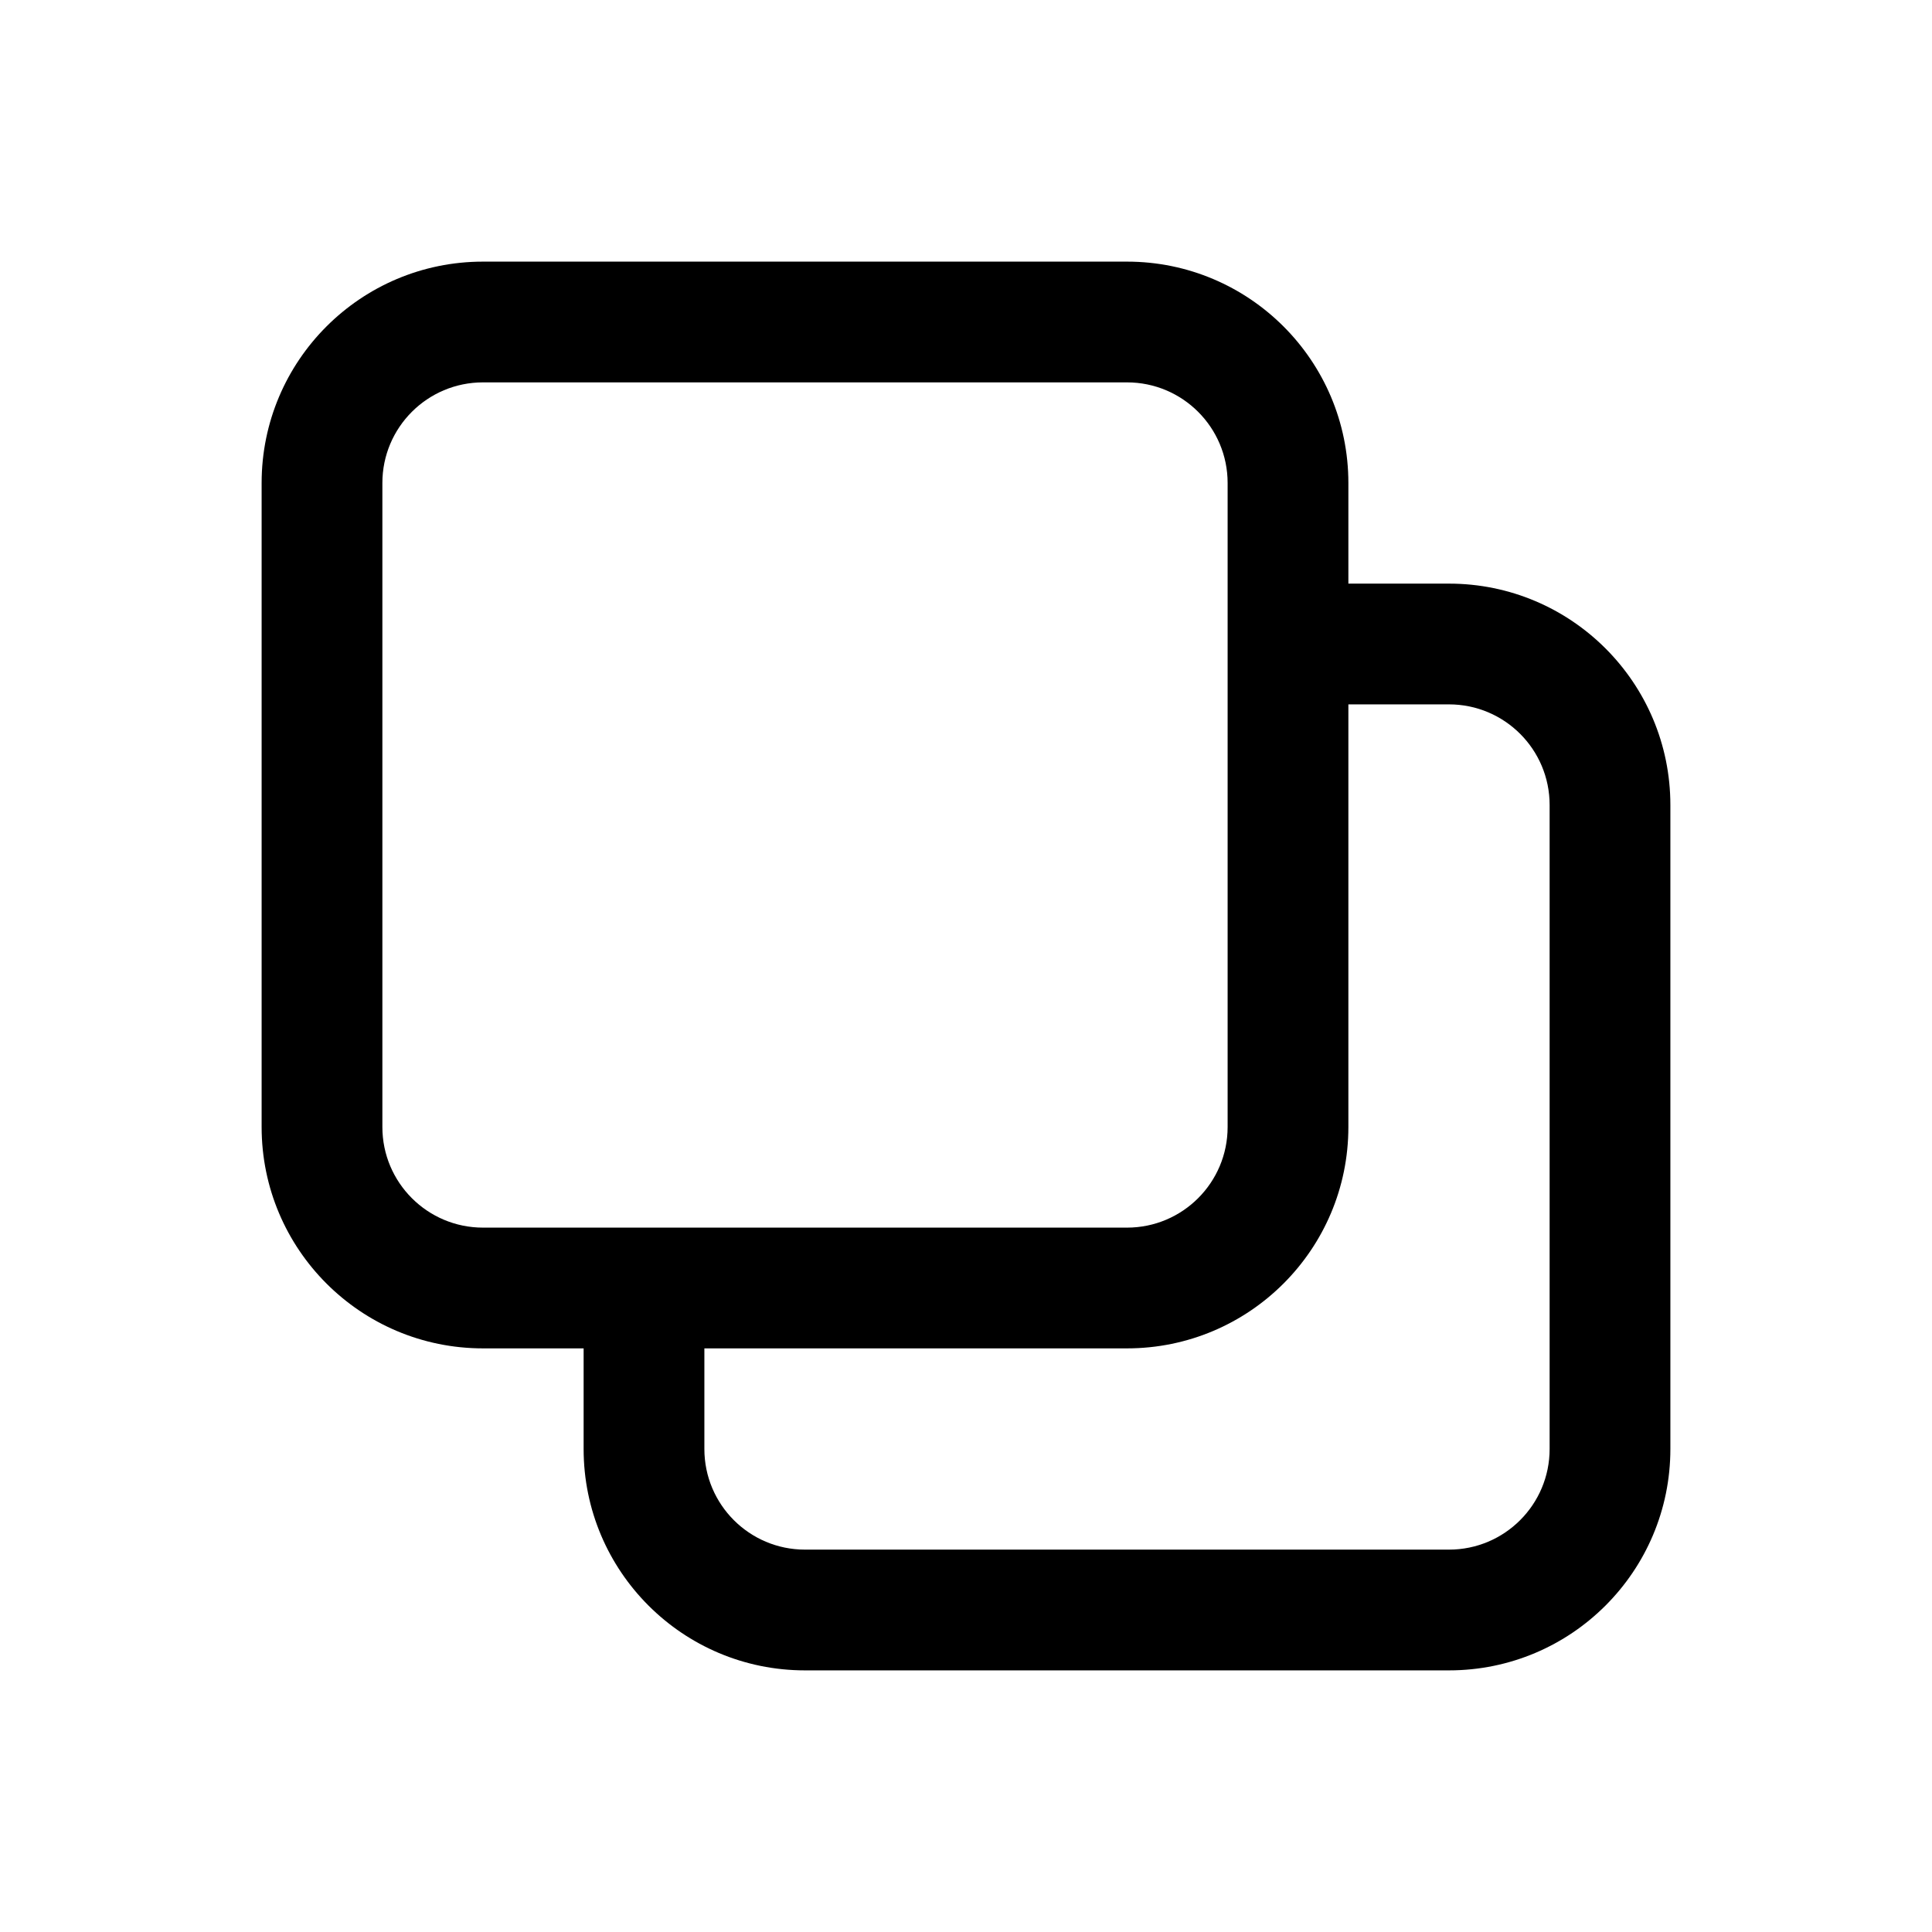
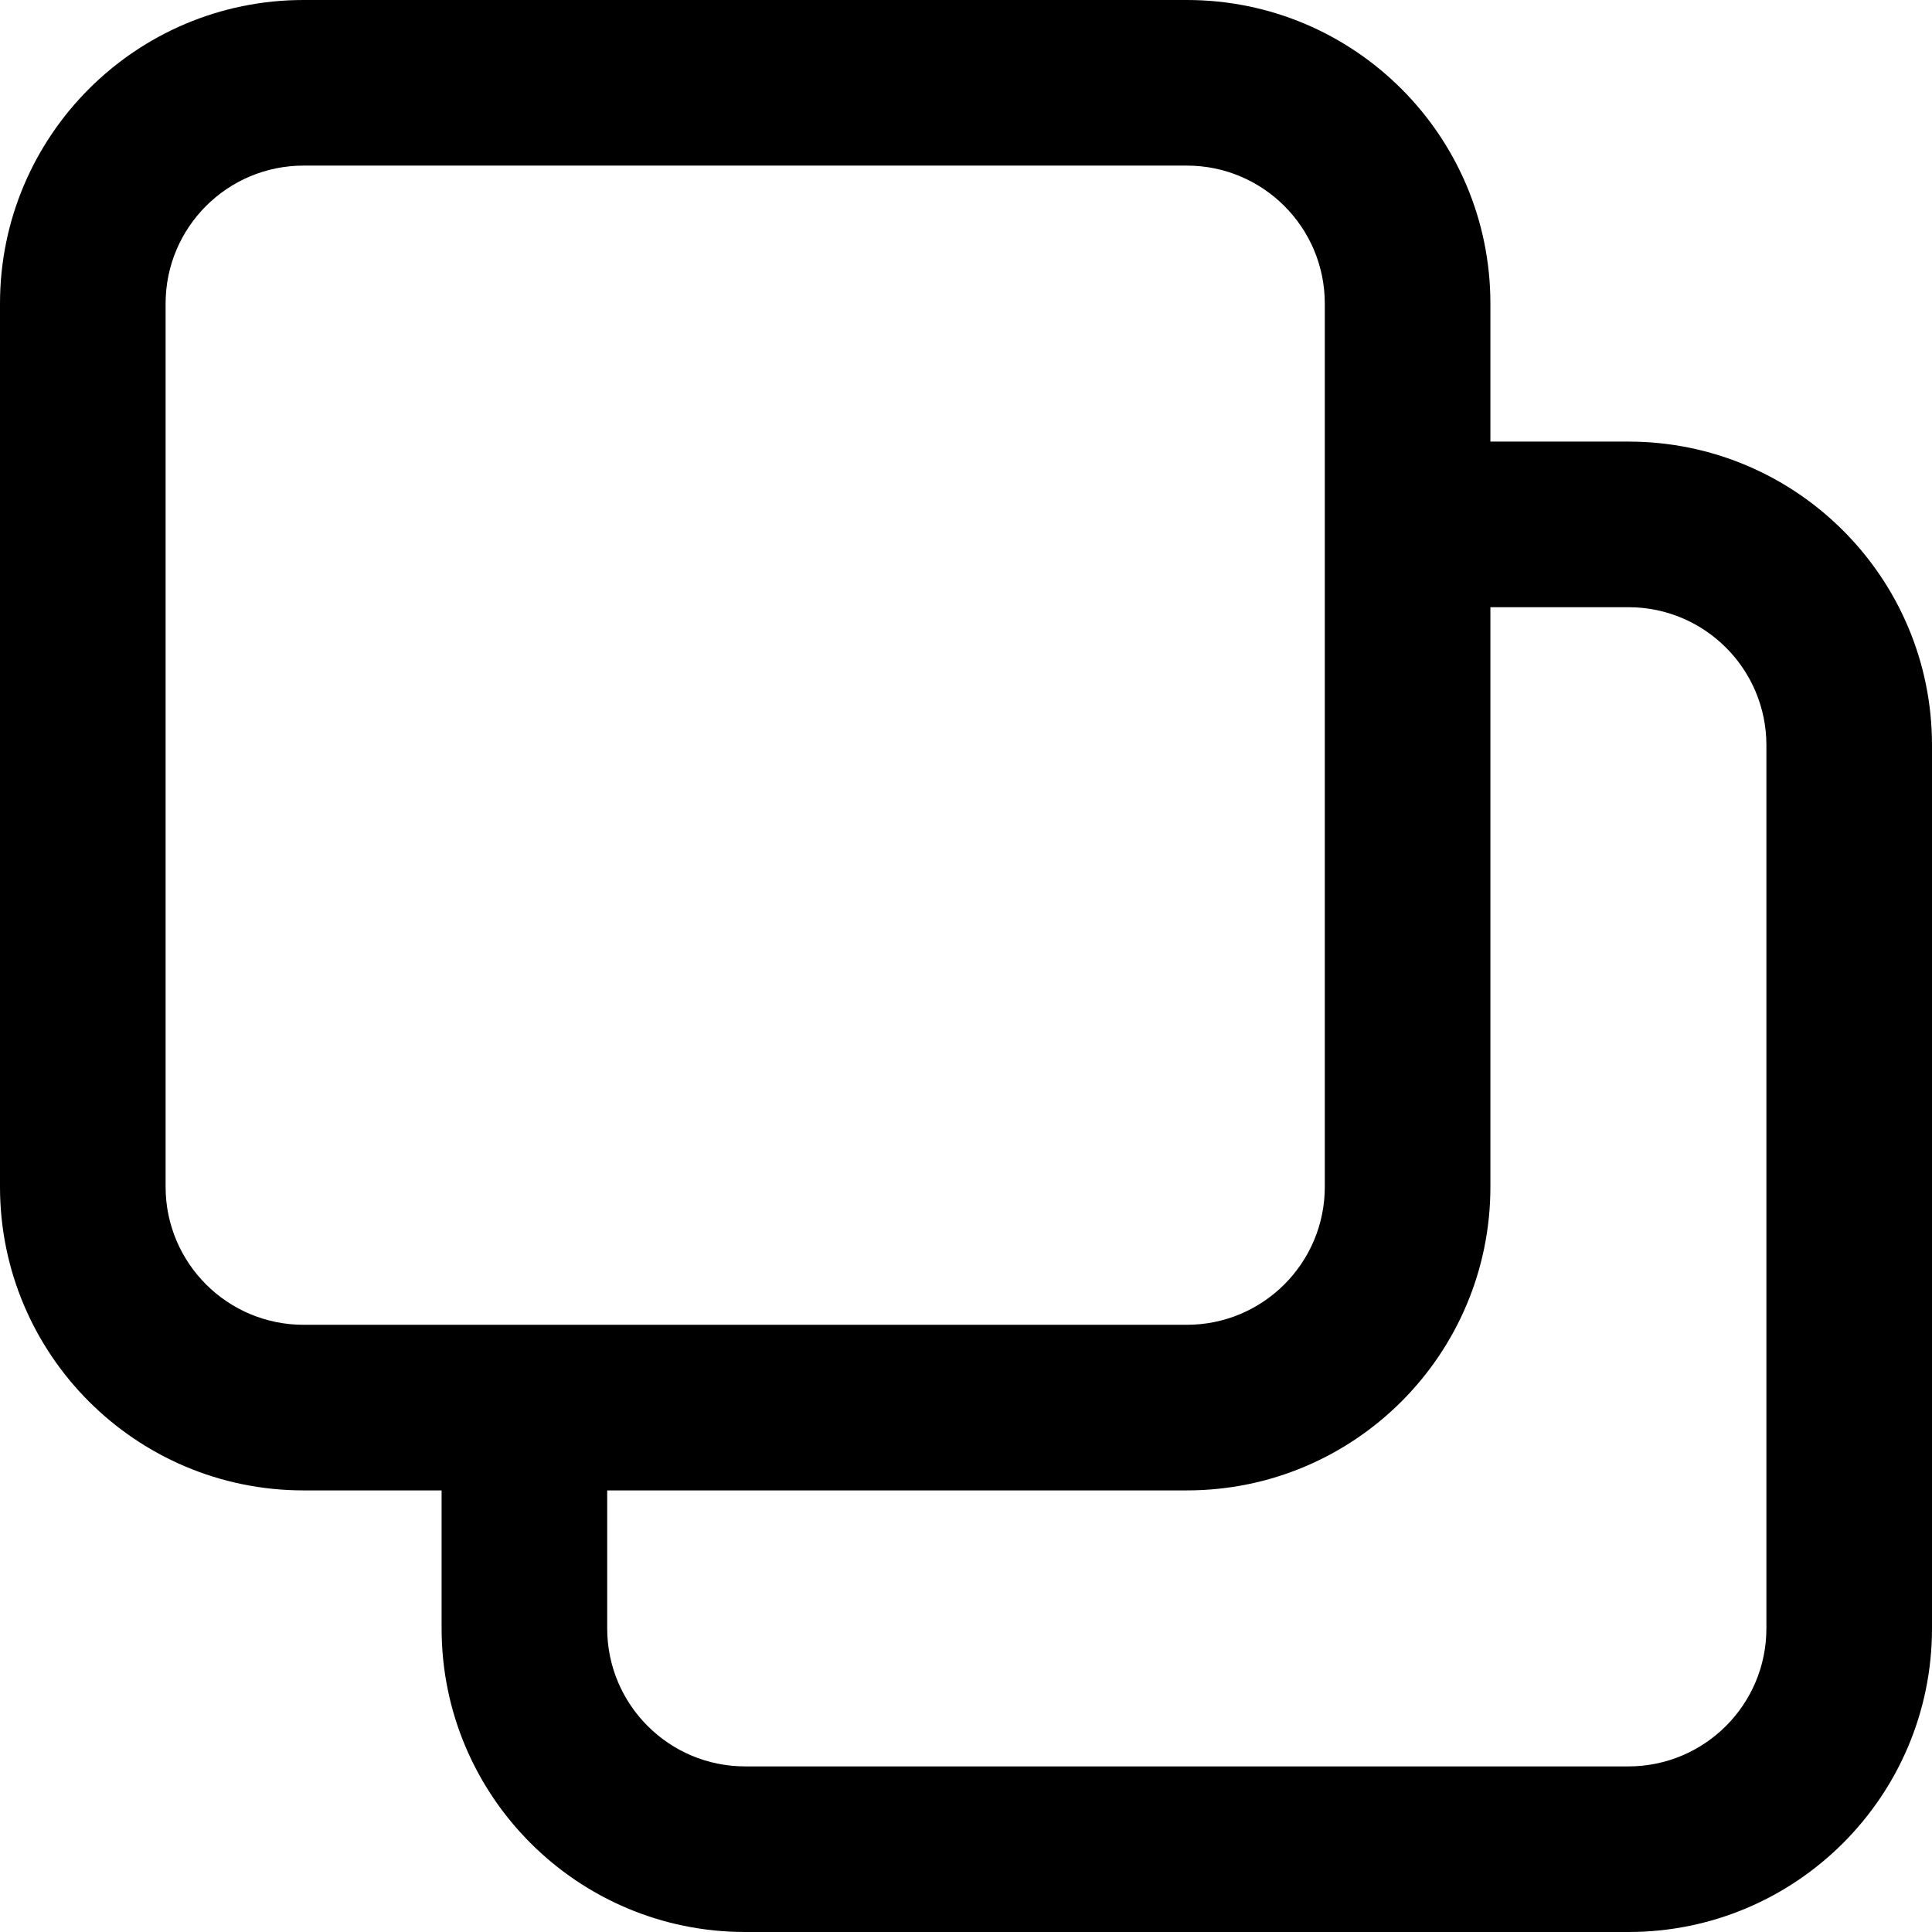
- <svg xmlns="http://www.w3.org/2000/svg" viewBox="0 0 24 24">
+ <svg xmlns="http://www.w3.org/2000/svg" viewBox="3.250 3.250 17.500 17.500">
  <g id="clone">
    <path d="M14,16.75H6A2.75,2.75,0,0,1,3.25,14V6A2.75,2.75,0,0,1,6,3.25h8A2.75,2.75,0,0,1,16.75,6v8A2.75,2.75,0,0,1,14,16.75Zm-8-12A1.25,1.25,0,0,0,4.75,6v8A1.25,1.25,0,0,0,6,15.25h8A1.25,1.25,0,0,0,15.25,14V6A1.25,1.25,0,0,0,14,4.75Z" />
    <path d="M18,20.75H10A2.75,2.75,0,0,1,7.25,18V16h1.5v2A1.25,1.25,0,0,0,10,19.25h8A1.25,1.25,0,0,0,19.25,18V10A1.25,1.25,0,0,0,18,8.75H16V7.25h2A2.75,2.75,0,0,1,20.75,10v8A2.75,2.75,0,0,1,18,20.75Z" />
  </g>
</svg>
